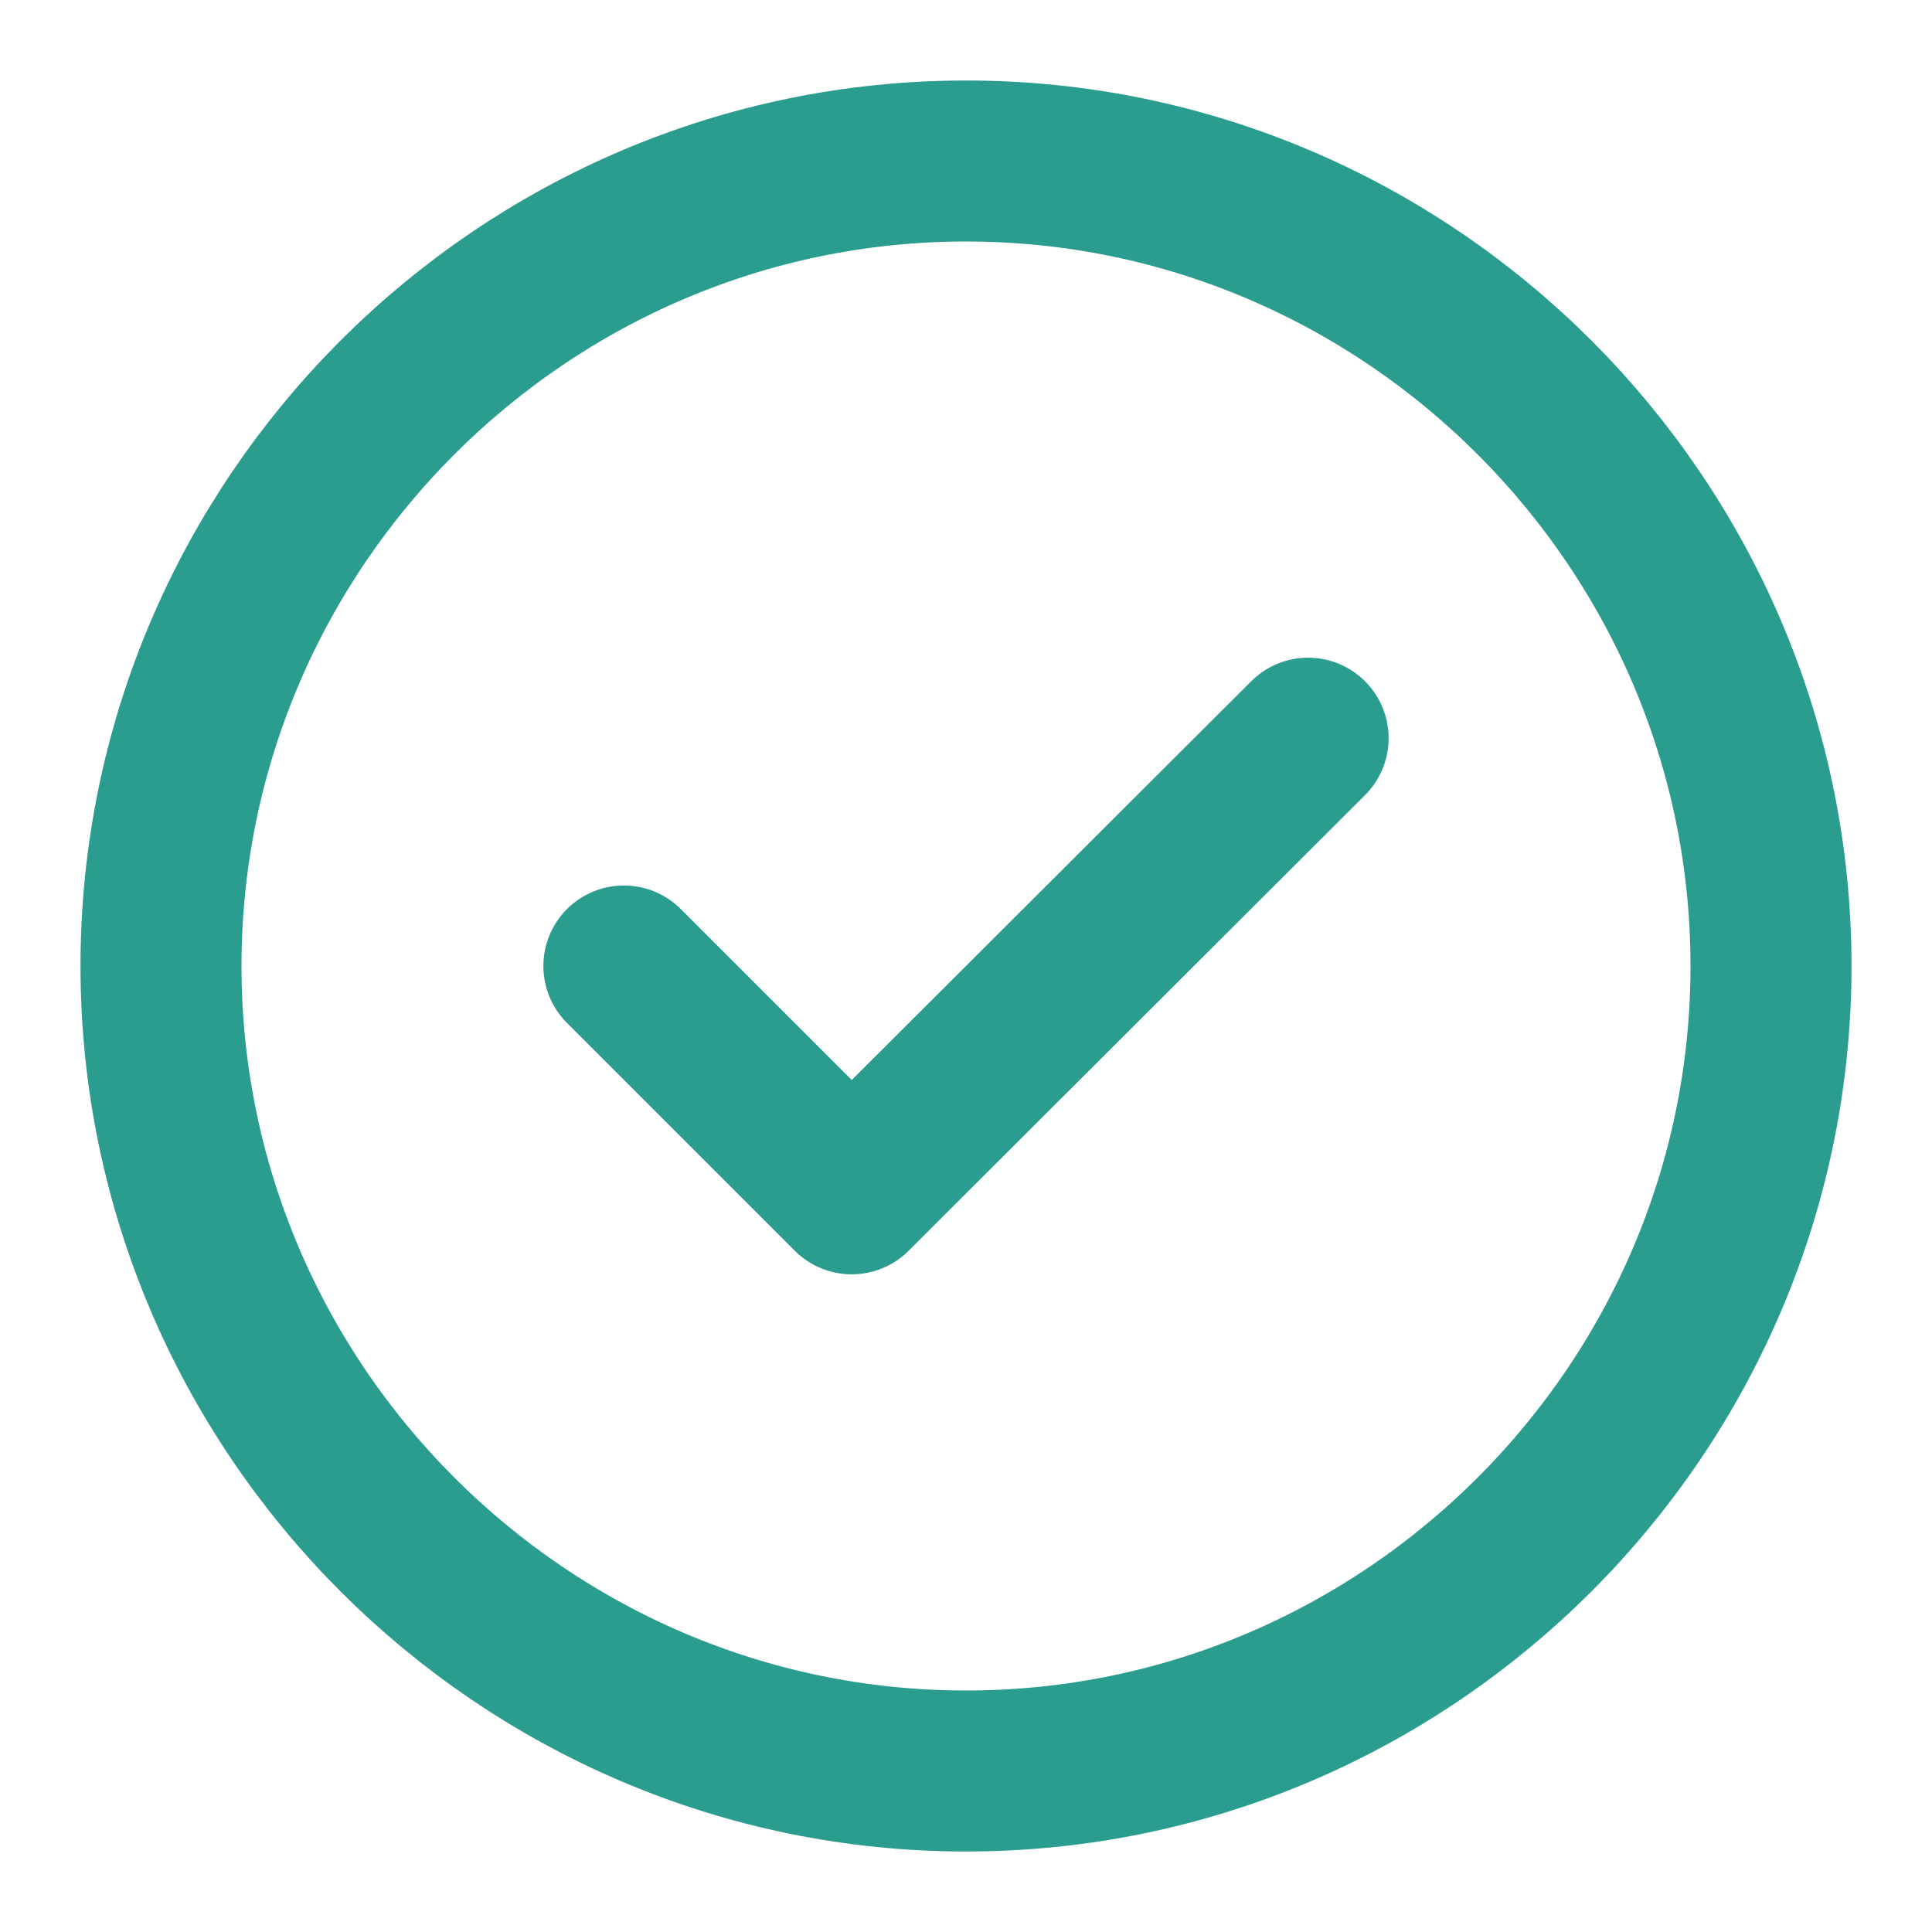
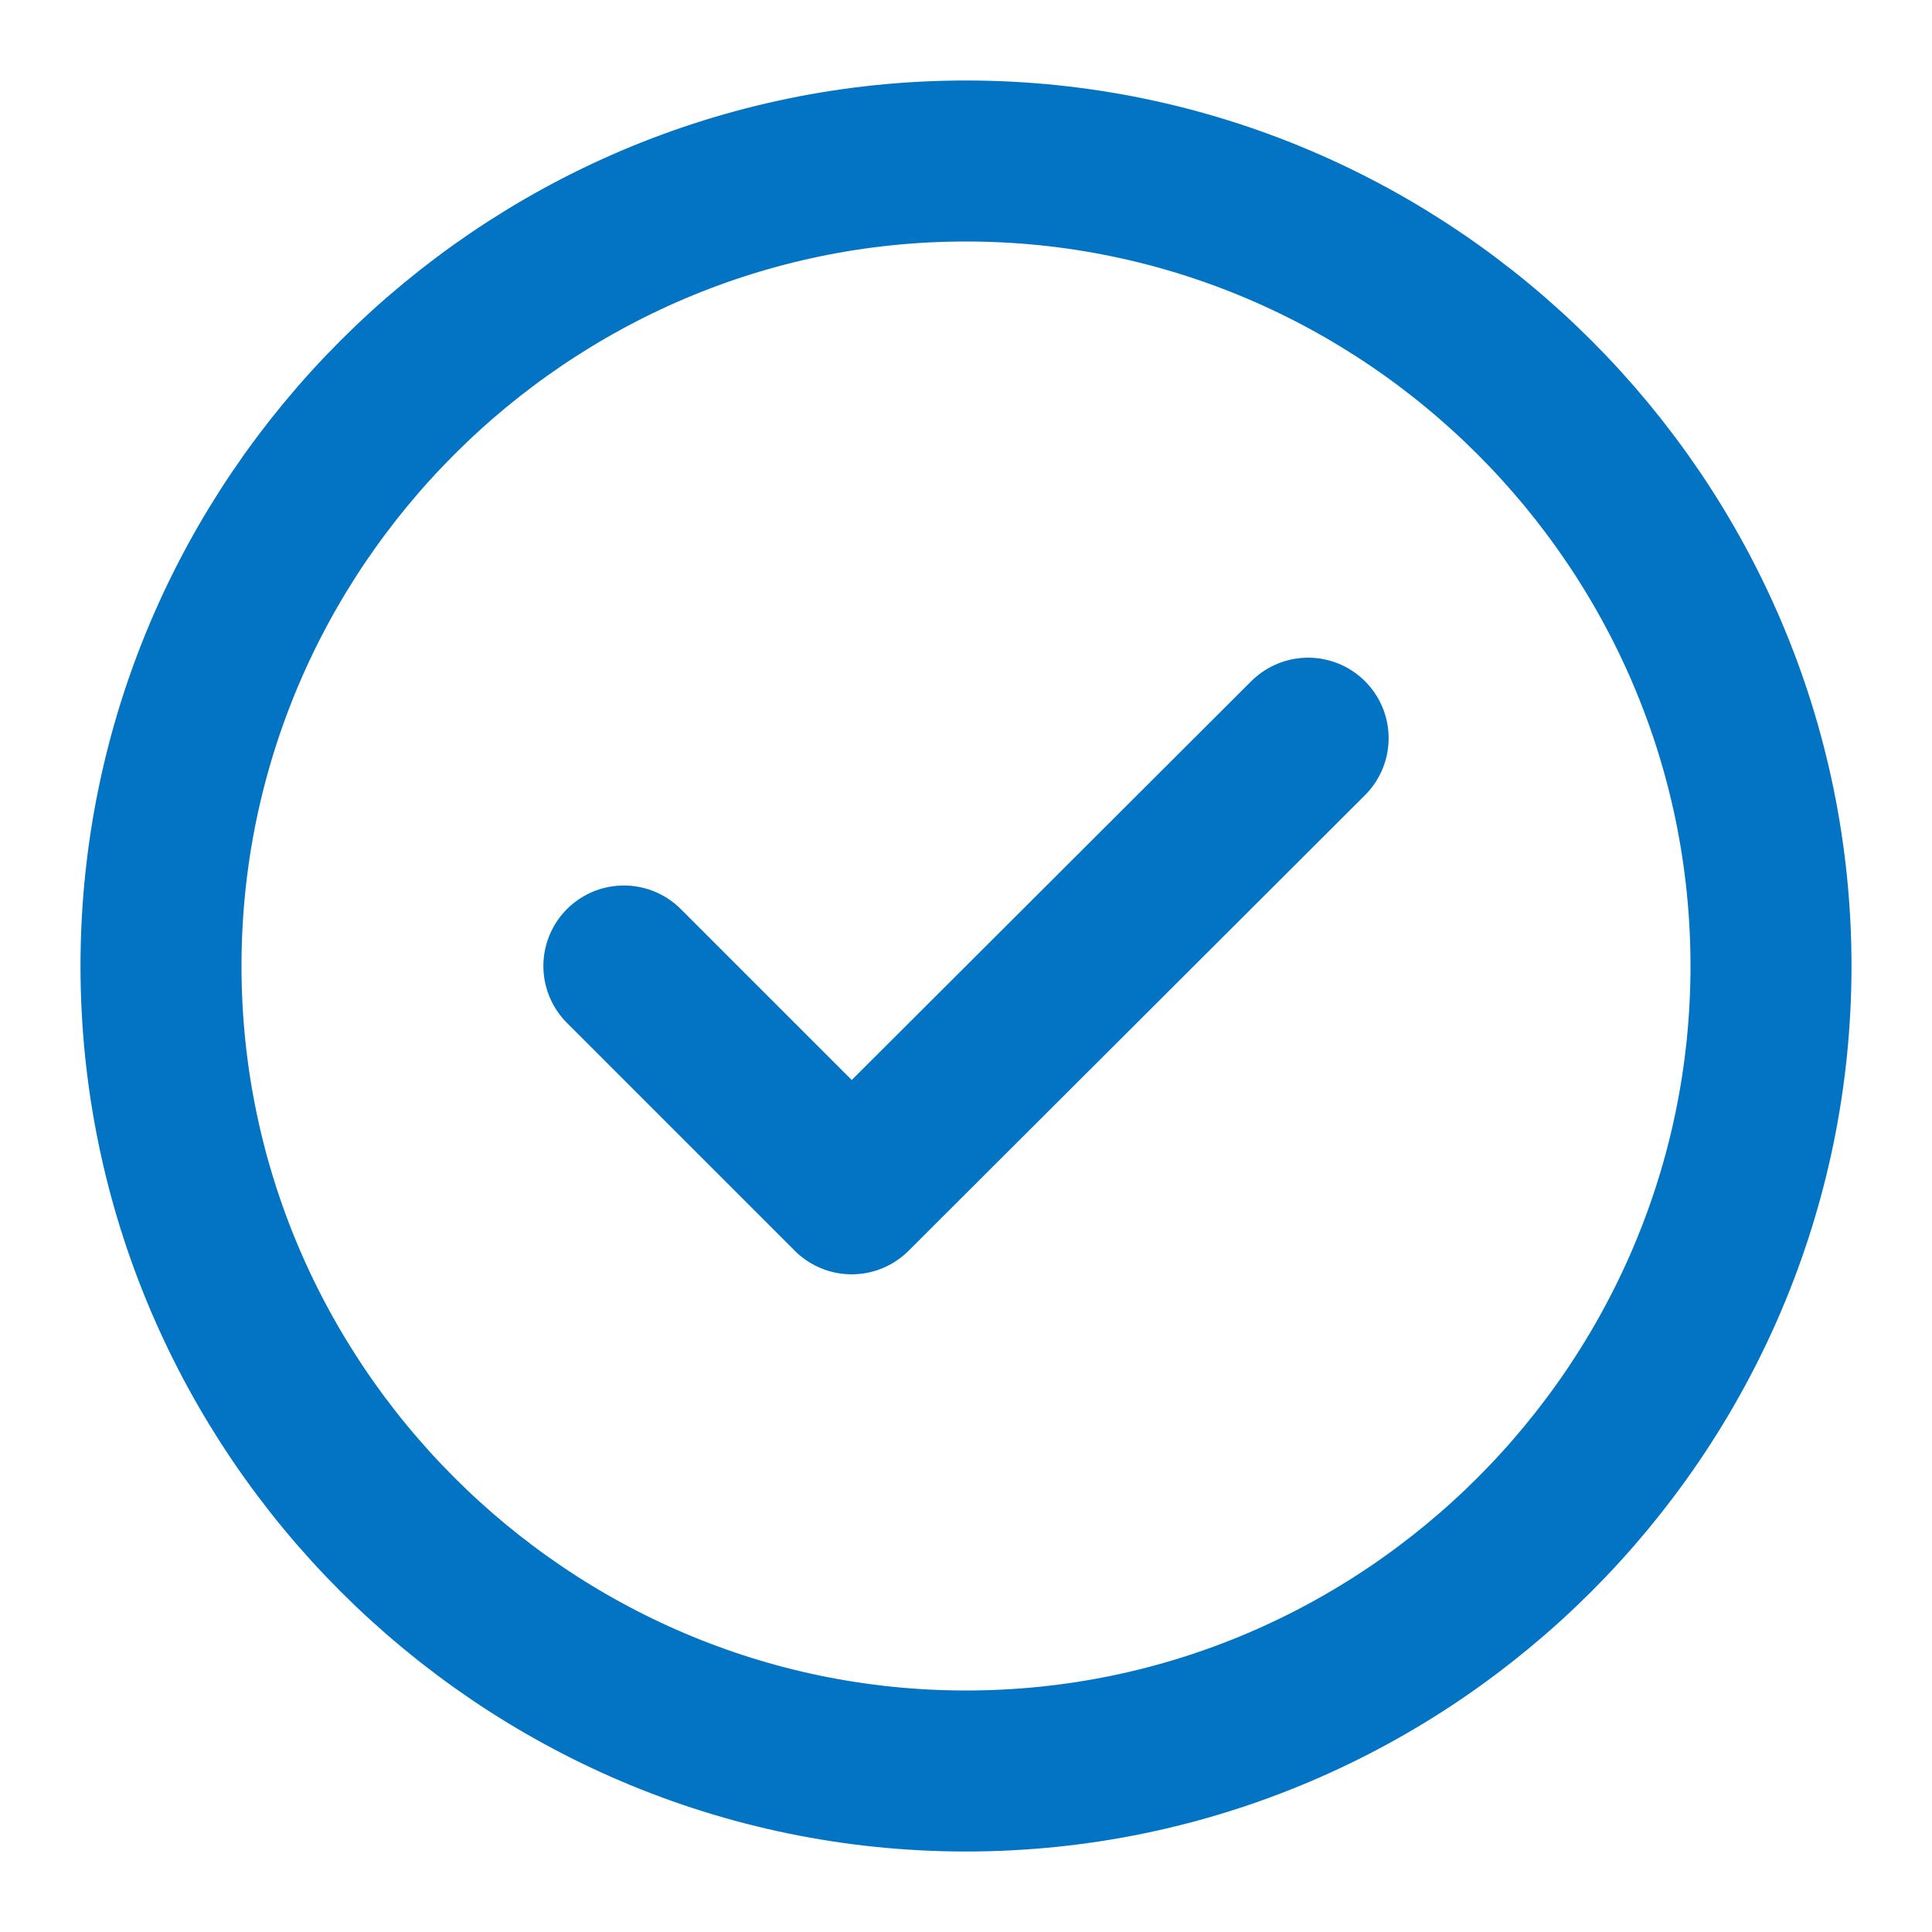
<svg xmlns="http://www.w3.org/2000/svg" width="24" viewBox="0 0 24 24" fill="none">
-   <path d="M12 22C17.5 22 22 17.5 22 12C22 6.5 17.5 2 12 2C6.5 2 2 6.5 2 12C2 17.5 6.5 22 12 22Z" stroke="#2A9D8F" stroke-width="2" stroke-linecap="round" stroke-linejoin="round" />
-   <path d="M7.75 12L10.58 14.83L16.25 9.17" stroke="#2A9D8F" stroke-width="2" stroke-linecap="round" stroke-linejoin="round" />
+   <path d="M12 22C17.5 22 22 17.5 22 12C22 6.5 17.5 2 12 2C6.5 2 2 6.5 2 12C2 17.5 6.5 22 12 22Z" stroke="#0373C3" stroke-width="2" stroke-linecap="round" stroke-linejoin="round" />
+   <path d="M7.75 12L10.58 14.83L16.25 9.17" stroke="#0373C3" stroke-width="2" stroke-linecap="round" stroke-linejoin="round" />
</svg>
